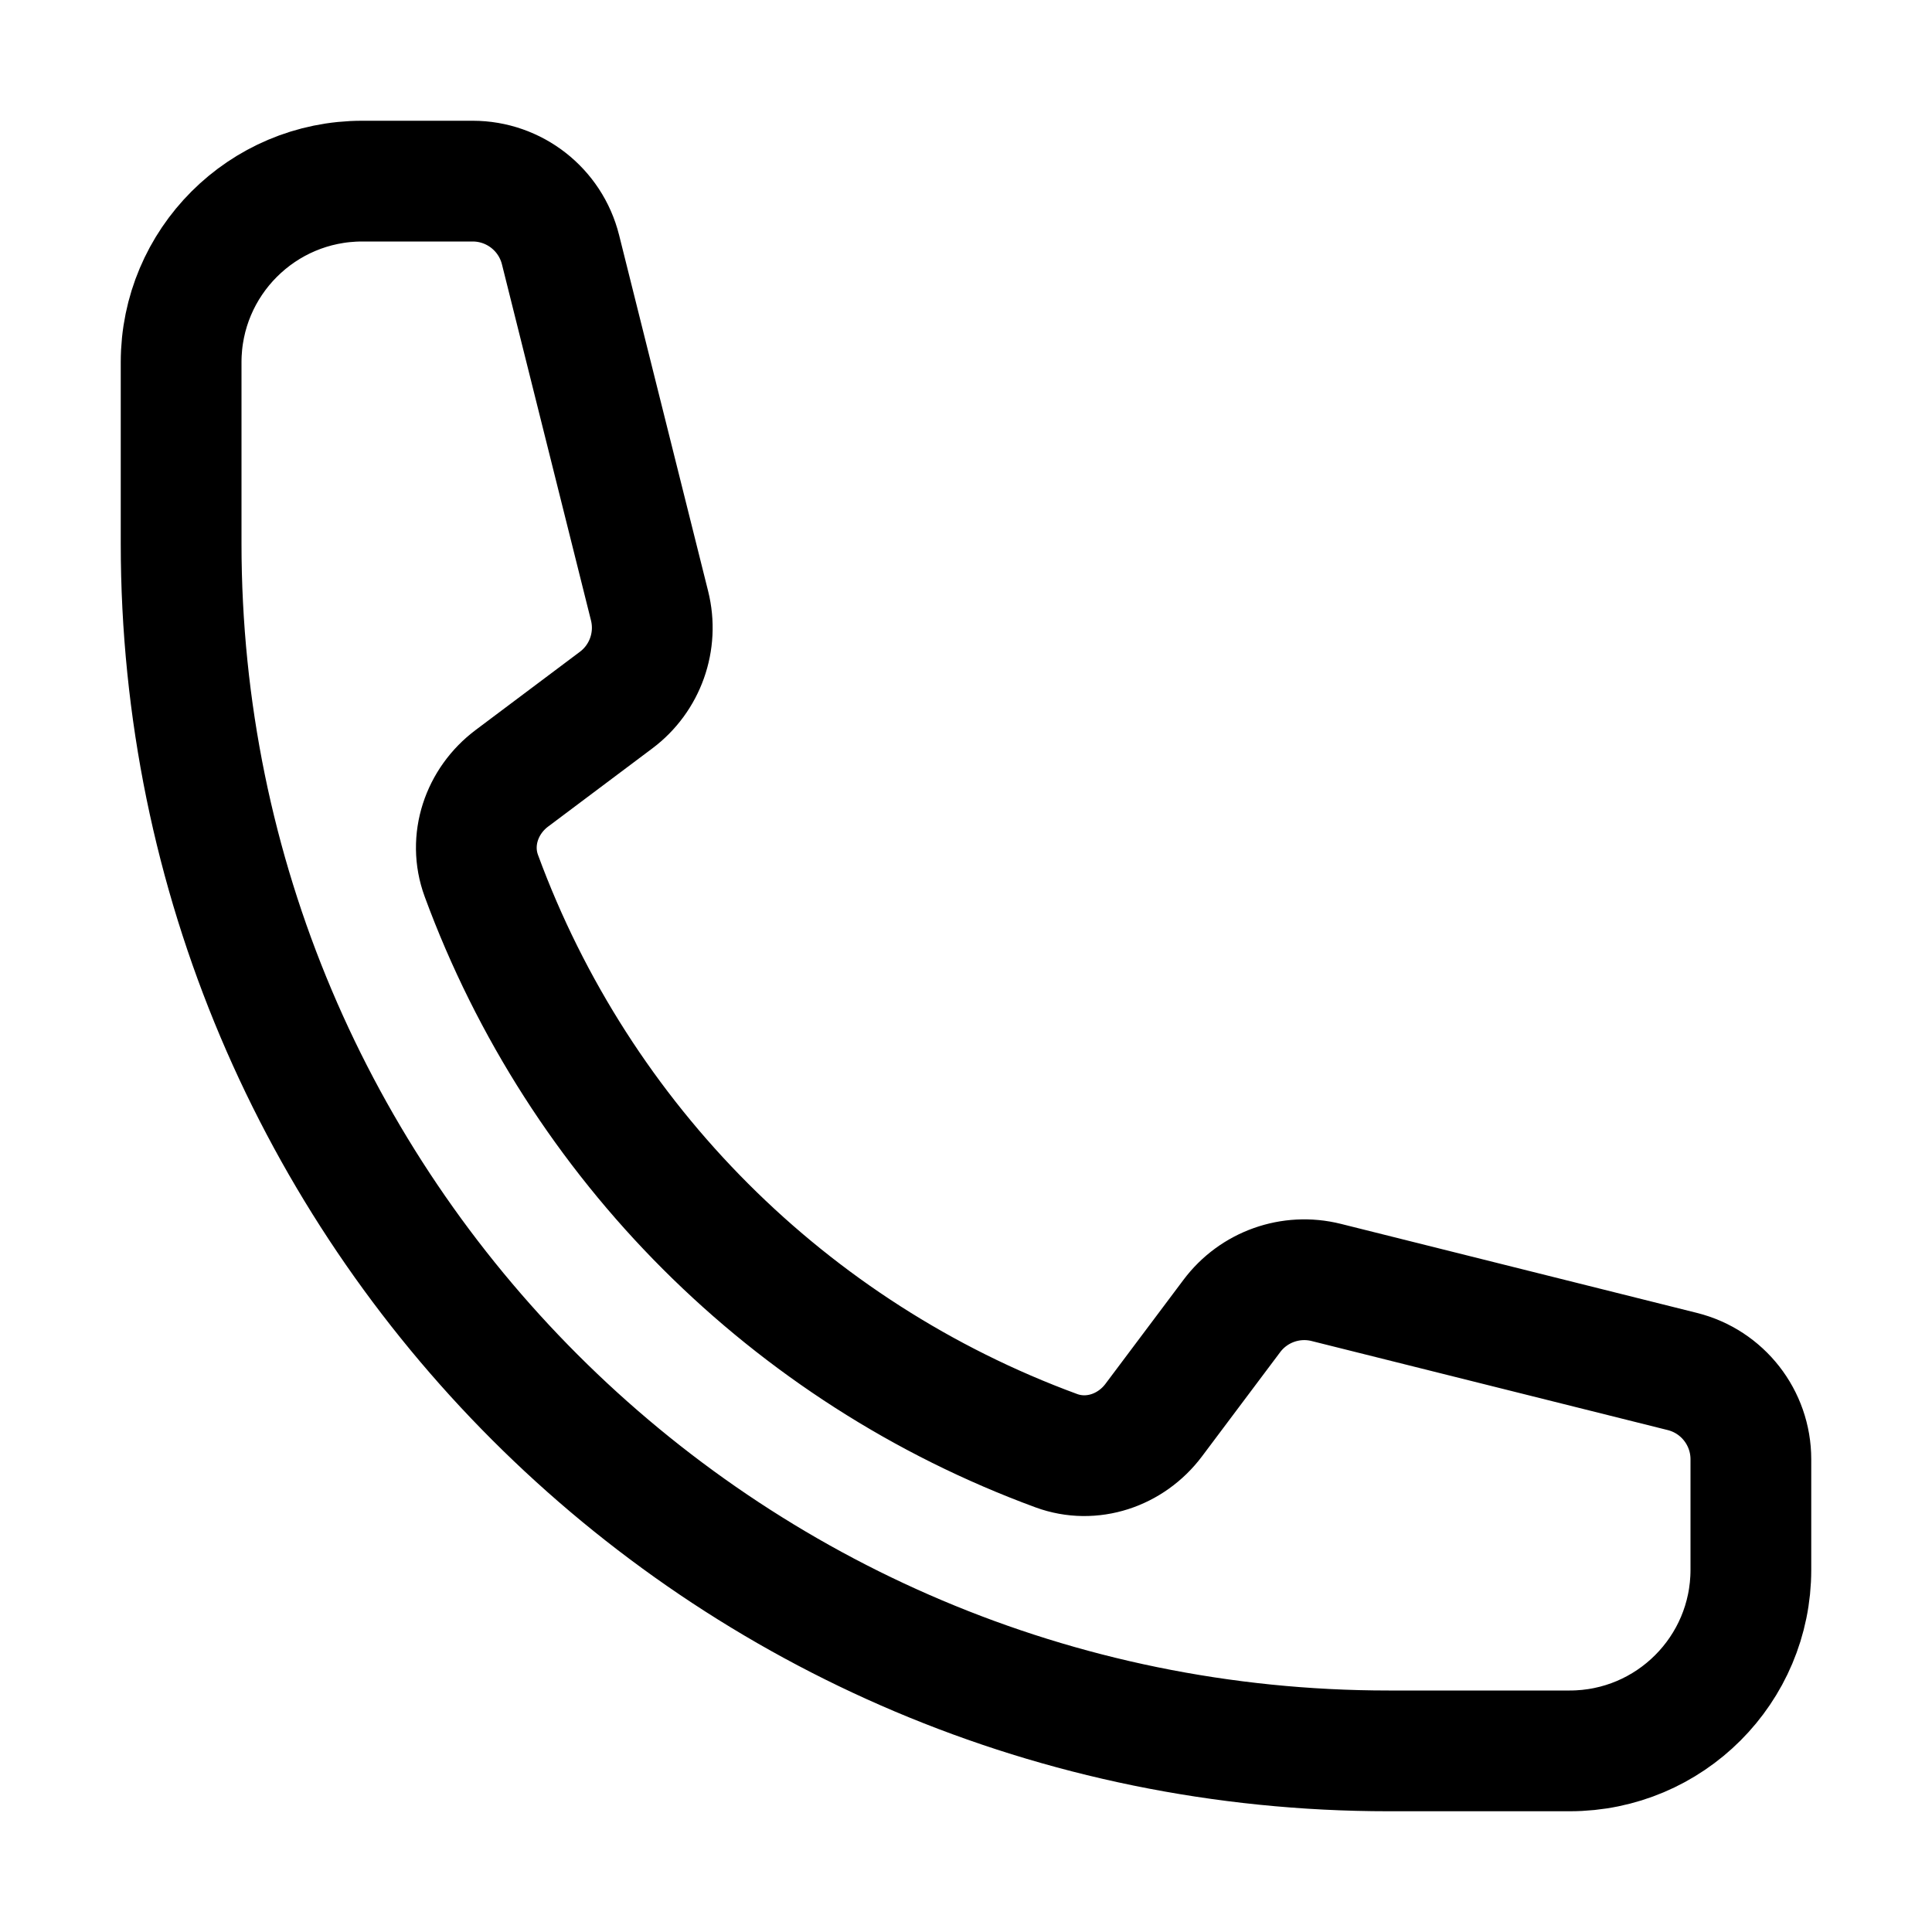
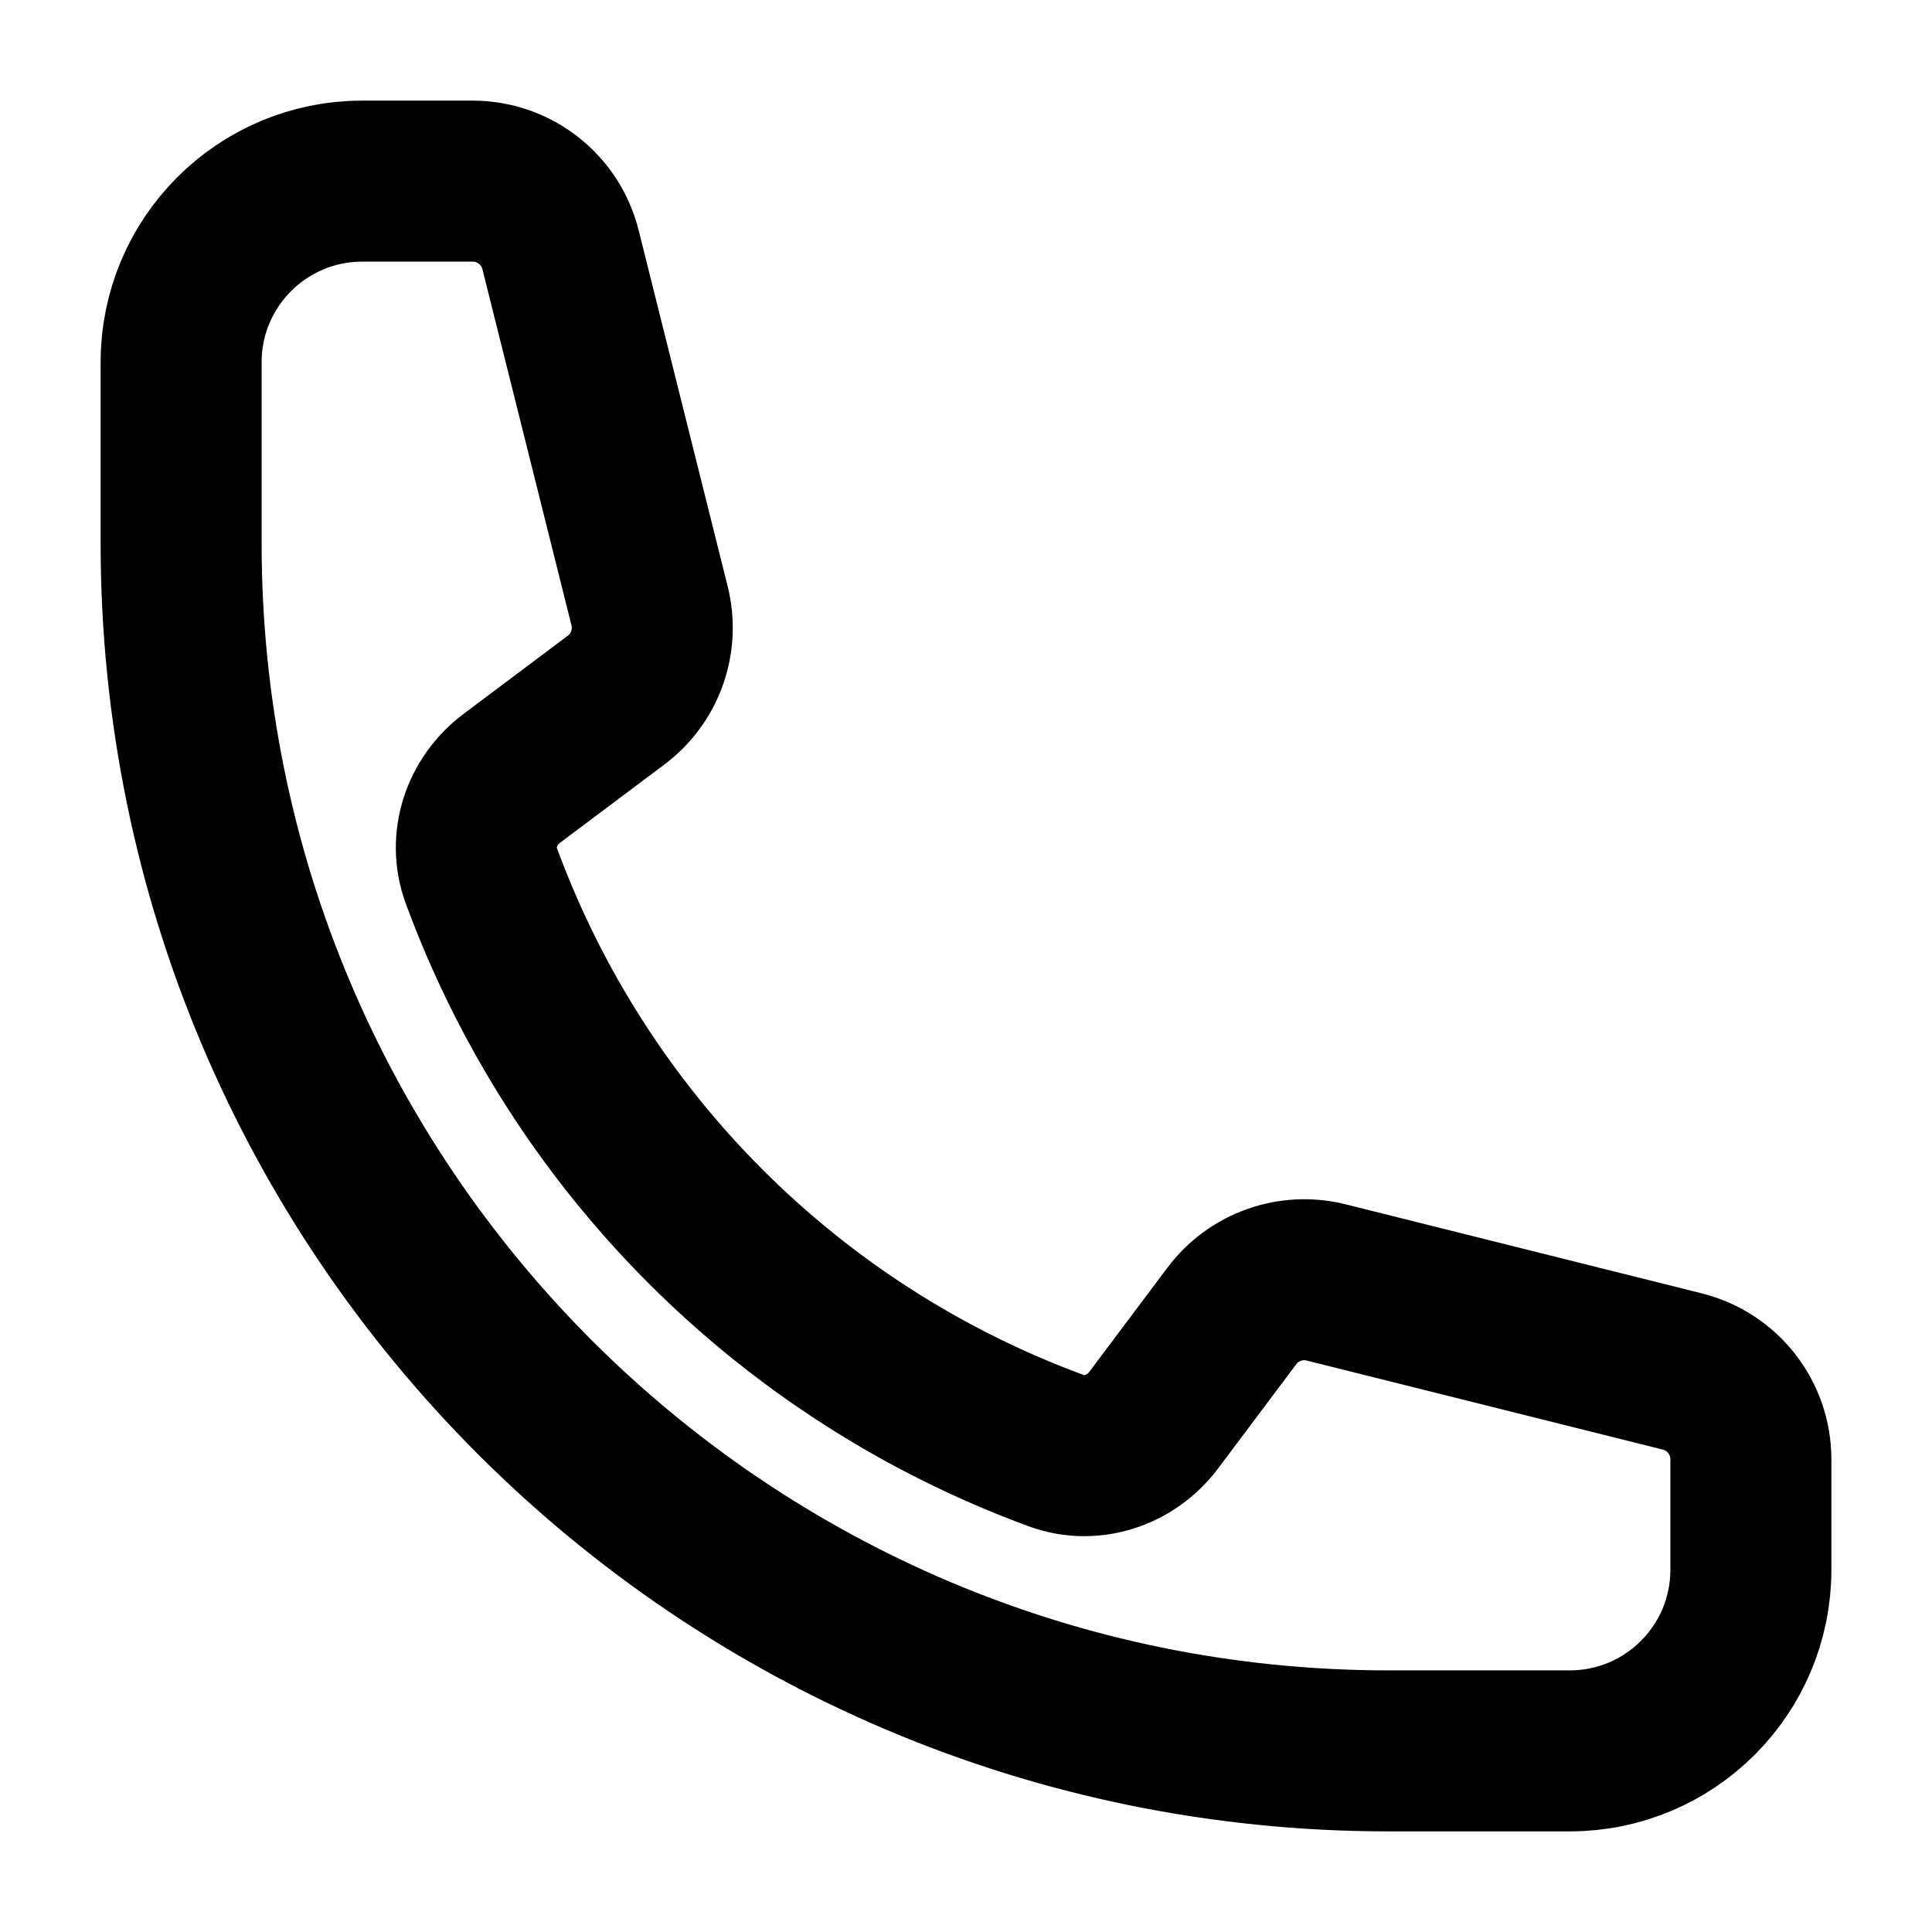
- <svg xmlns="http://www.w3.org/2000/svg" fill="none" viewBox="0 0 24 24" stroke-width="1.5" stroke="currentColor" class="size-6">
+ <svg xmlns="http://www.w3.org/2000/svg" fill="none" viewBox="0 0 24 24" stroke-width="2" stroke="currentColor" class="size-6">
  <path stroke-linecap="round" stroke-linejoin="round" d="M2.25 6.75c0 8.284 6.716 15 15 15h2.25a2.25 2.25 0 0 0 2.25-2.25v-1.372c0-.516-.351-.966-.852-1.091l-4.423-1.106c-.44-.11-.902.055-1.173.417l-.97 1.293c-.282.376-.769.542-1.21.38a12.035 12.035 0 0 1-7.143-7.143c-.162-.441.004-.928.38-1.21l1.293-.97c.363-.271.527-.734.417-1.173L6.963 3.102a1.125 1.125 0 0 0-1.091-.852H4.5A2.25 2.25 0 0 0 2.25 4.5v2.25Z" />
</svg>
